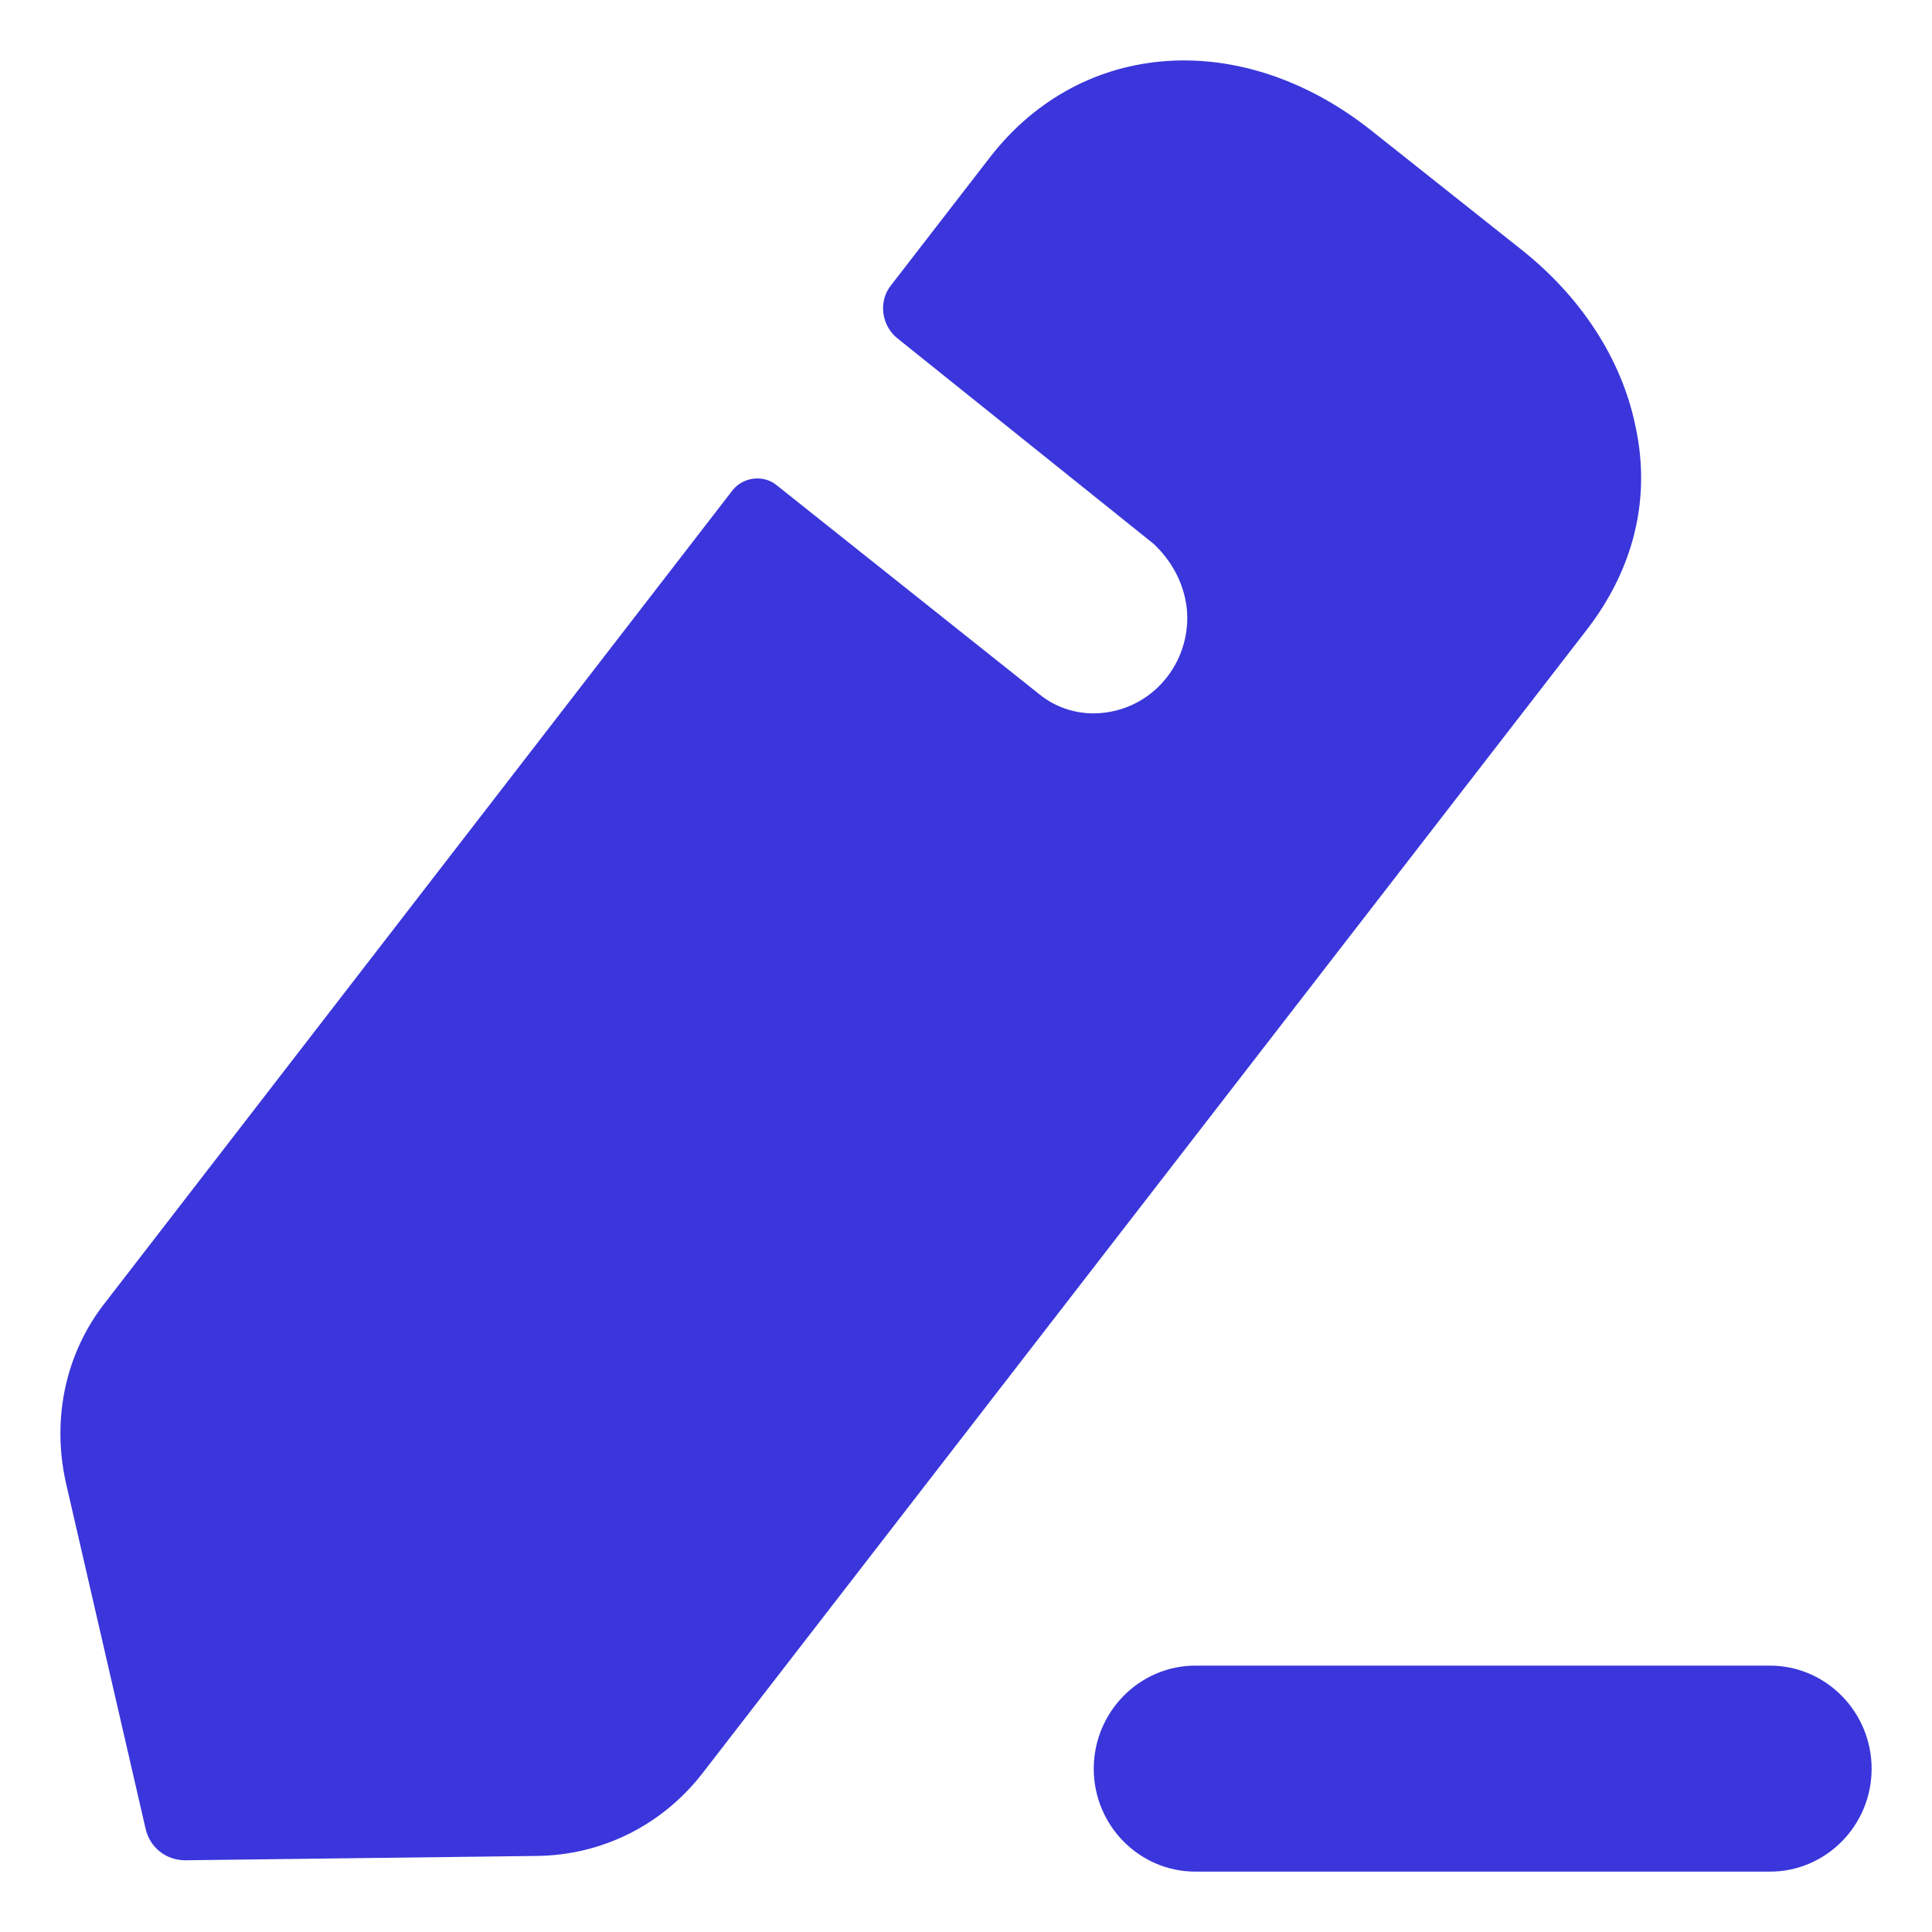
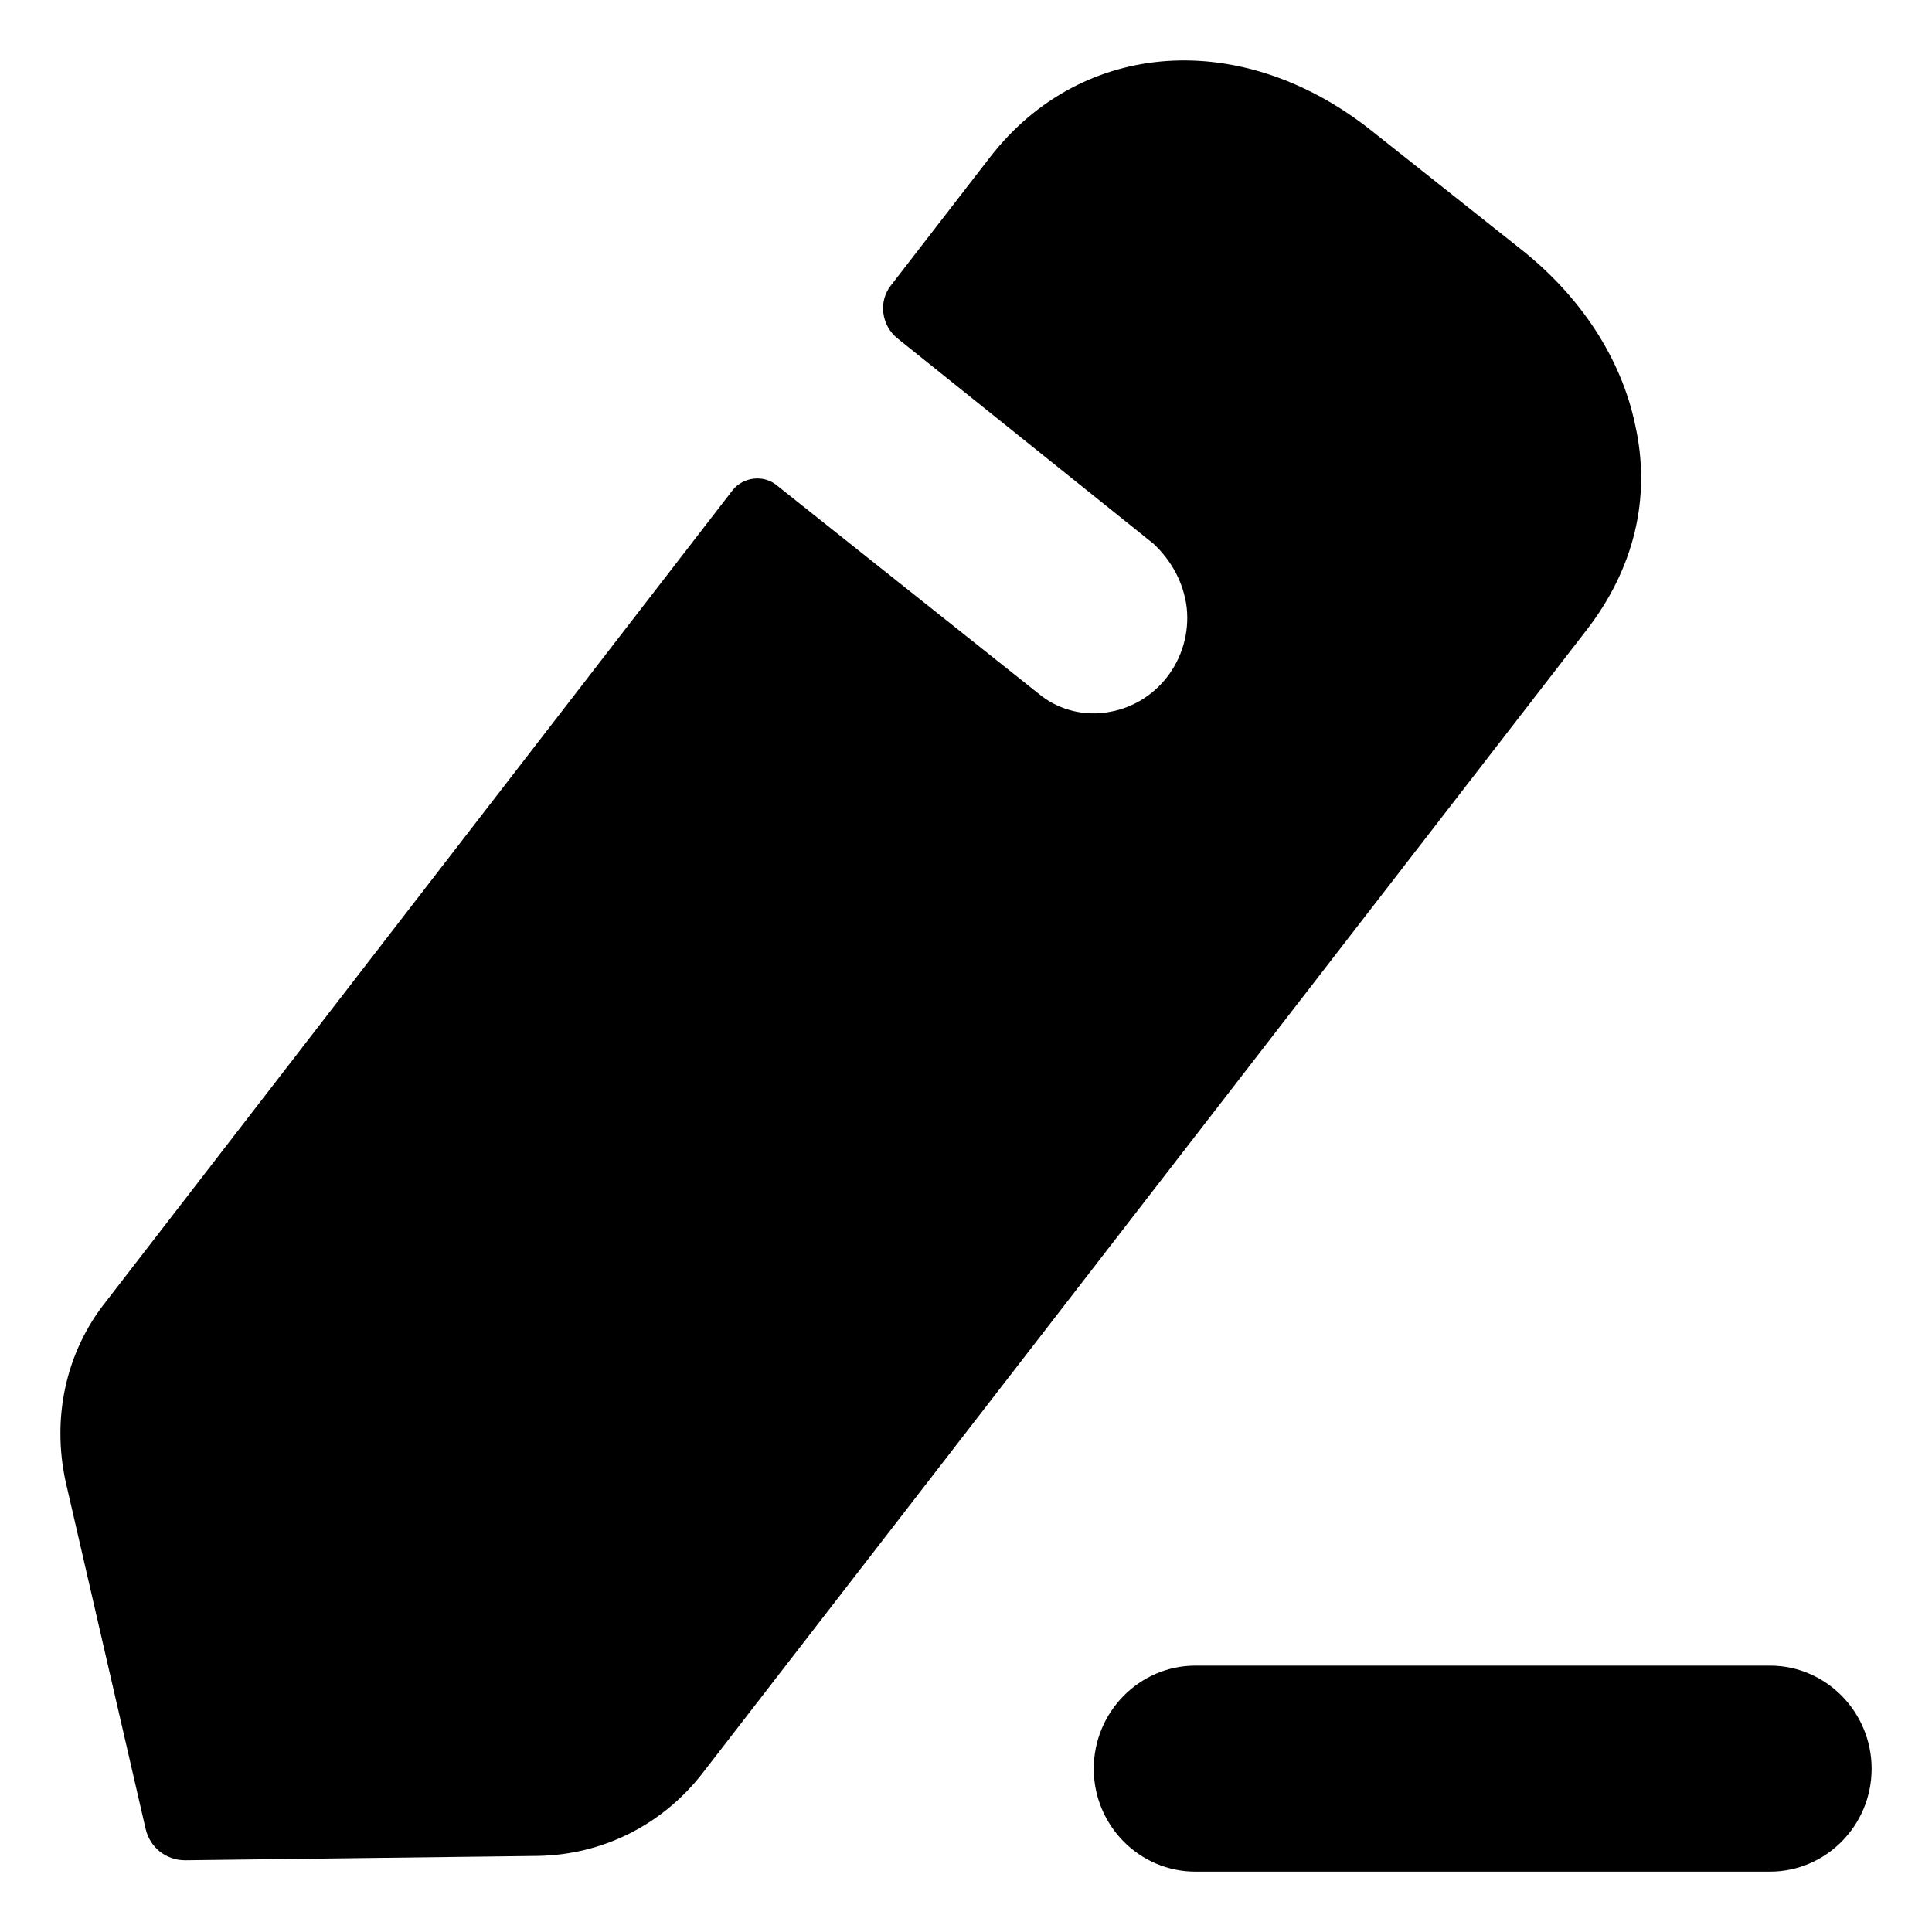
- <svg xmlns="http://www.w3.org/2000/svg" width="8" height="8" viewBox="0 0 8 8" fill="none">
+ <svg xmlns="http://www.w3.org/2000/svg" width="8" height="8" viewBox="0 0 8 8" fill="currentColor">
  <g id="Edit">
-     <path id="Edit_2" fill-rule="evenodd" clip-rule="evenodd" d="M2.907 7.345L6.568 2.611C6.767 2.355 6.838 2.06 6.771 1.76C6.714 1.486 6.546 1.227 6.294 1.029L5.679 0.541C5.144 0.116 4.481 0.161 4.101 0.649L3.689 1.182C3.636 1.249 3.65 1.348 3.716 1.401C3.716 1.401 4.755 2.234 4.777 2.252C4.848 2.319 4.901 2.409 4.914 2.517C4.936 2.727 4.79 2.924 4.574 2.951C4.472 2.964 4.375 2.933 4.304 2.875L3.212 2.006C3.159 1.966 3.079 1.975 3.035 2.028L0.44 5.388C0.272 5.598 0.214 5.871 0.272 6.136L0.603 7.573C0.621 7.65 0.687 7.703 0.767 7.703L2.226 7.685C2.491 7.681 2.739 7.56 2.907 7.345ZM4.95 6.897H7.329C7.561 6.897 7.75 7.089 7.75 7.324C7.75 7.559 7.561 7.75 7.329 7.75H4.95C4.718 7.75 4.529 7.559 4.529 7.324C4.529 7.089 4.718 6.897 4.95 6.897Z" fill="#3A36DB" />
+     <path id="Edit_2" fill-rule="evenodd" clip-rule="evenodd" d="M2.907 7.345L6.568 2.611C6.767 2.355 6.838 2.06 6.771 1.76C6.714 1.486 6.546 1.227 6.294 1.029L5.679 0.541C5.144 0.116 4.481 0.161 4.101 0.649L3.689 1.182C3.636 1.249 3.65 1.348 3.716 1.401C3.716 1.401 4.755 2.234 4.777 2.252C4.848 2.319 4.901 2.409 4.914 2.517C4.936 2.727 4.79 2.924 4.574 2.951C4.472 2.964 4.375 2.933 4.304 2.875L3.212 2.006C3.159 1.966 3.079 1.975 3.035 2.028L0.44 5.388C0.272 5.598 0.214 5.871 0.272 6.136L0.603 7.573C0.621 7.65 0.687 7.703 0.767 7.703L2.226 7.685C2.491 7.681 2.739 7.56 2.907 7.345ZM4.95 6.897H7.329C7.561 6.897 7.75 7.089 7.75 7.324C7.75 7.559 7.561 7.75 7.329 7.75H4.95C4.718 7.75 4.529 7.559 4.529 7.324C4.529 7.089 4.718 6.897 4.95 6.897Z" fill="currentColor" />
  </g>
</svg>
